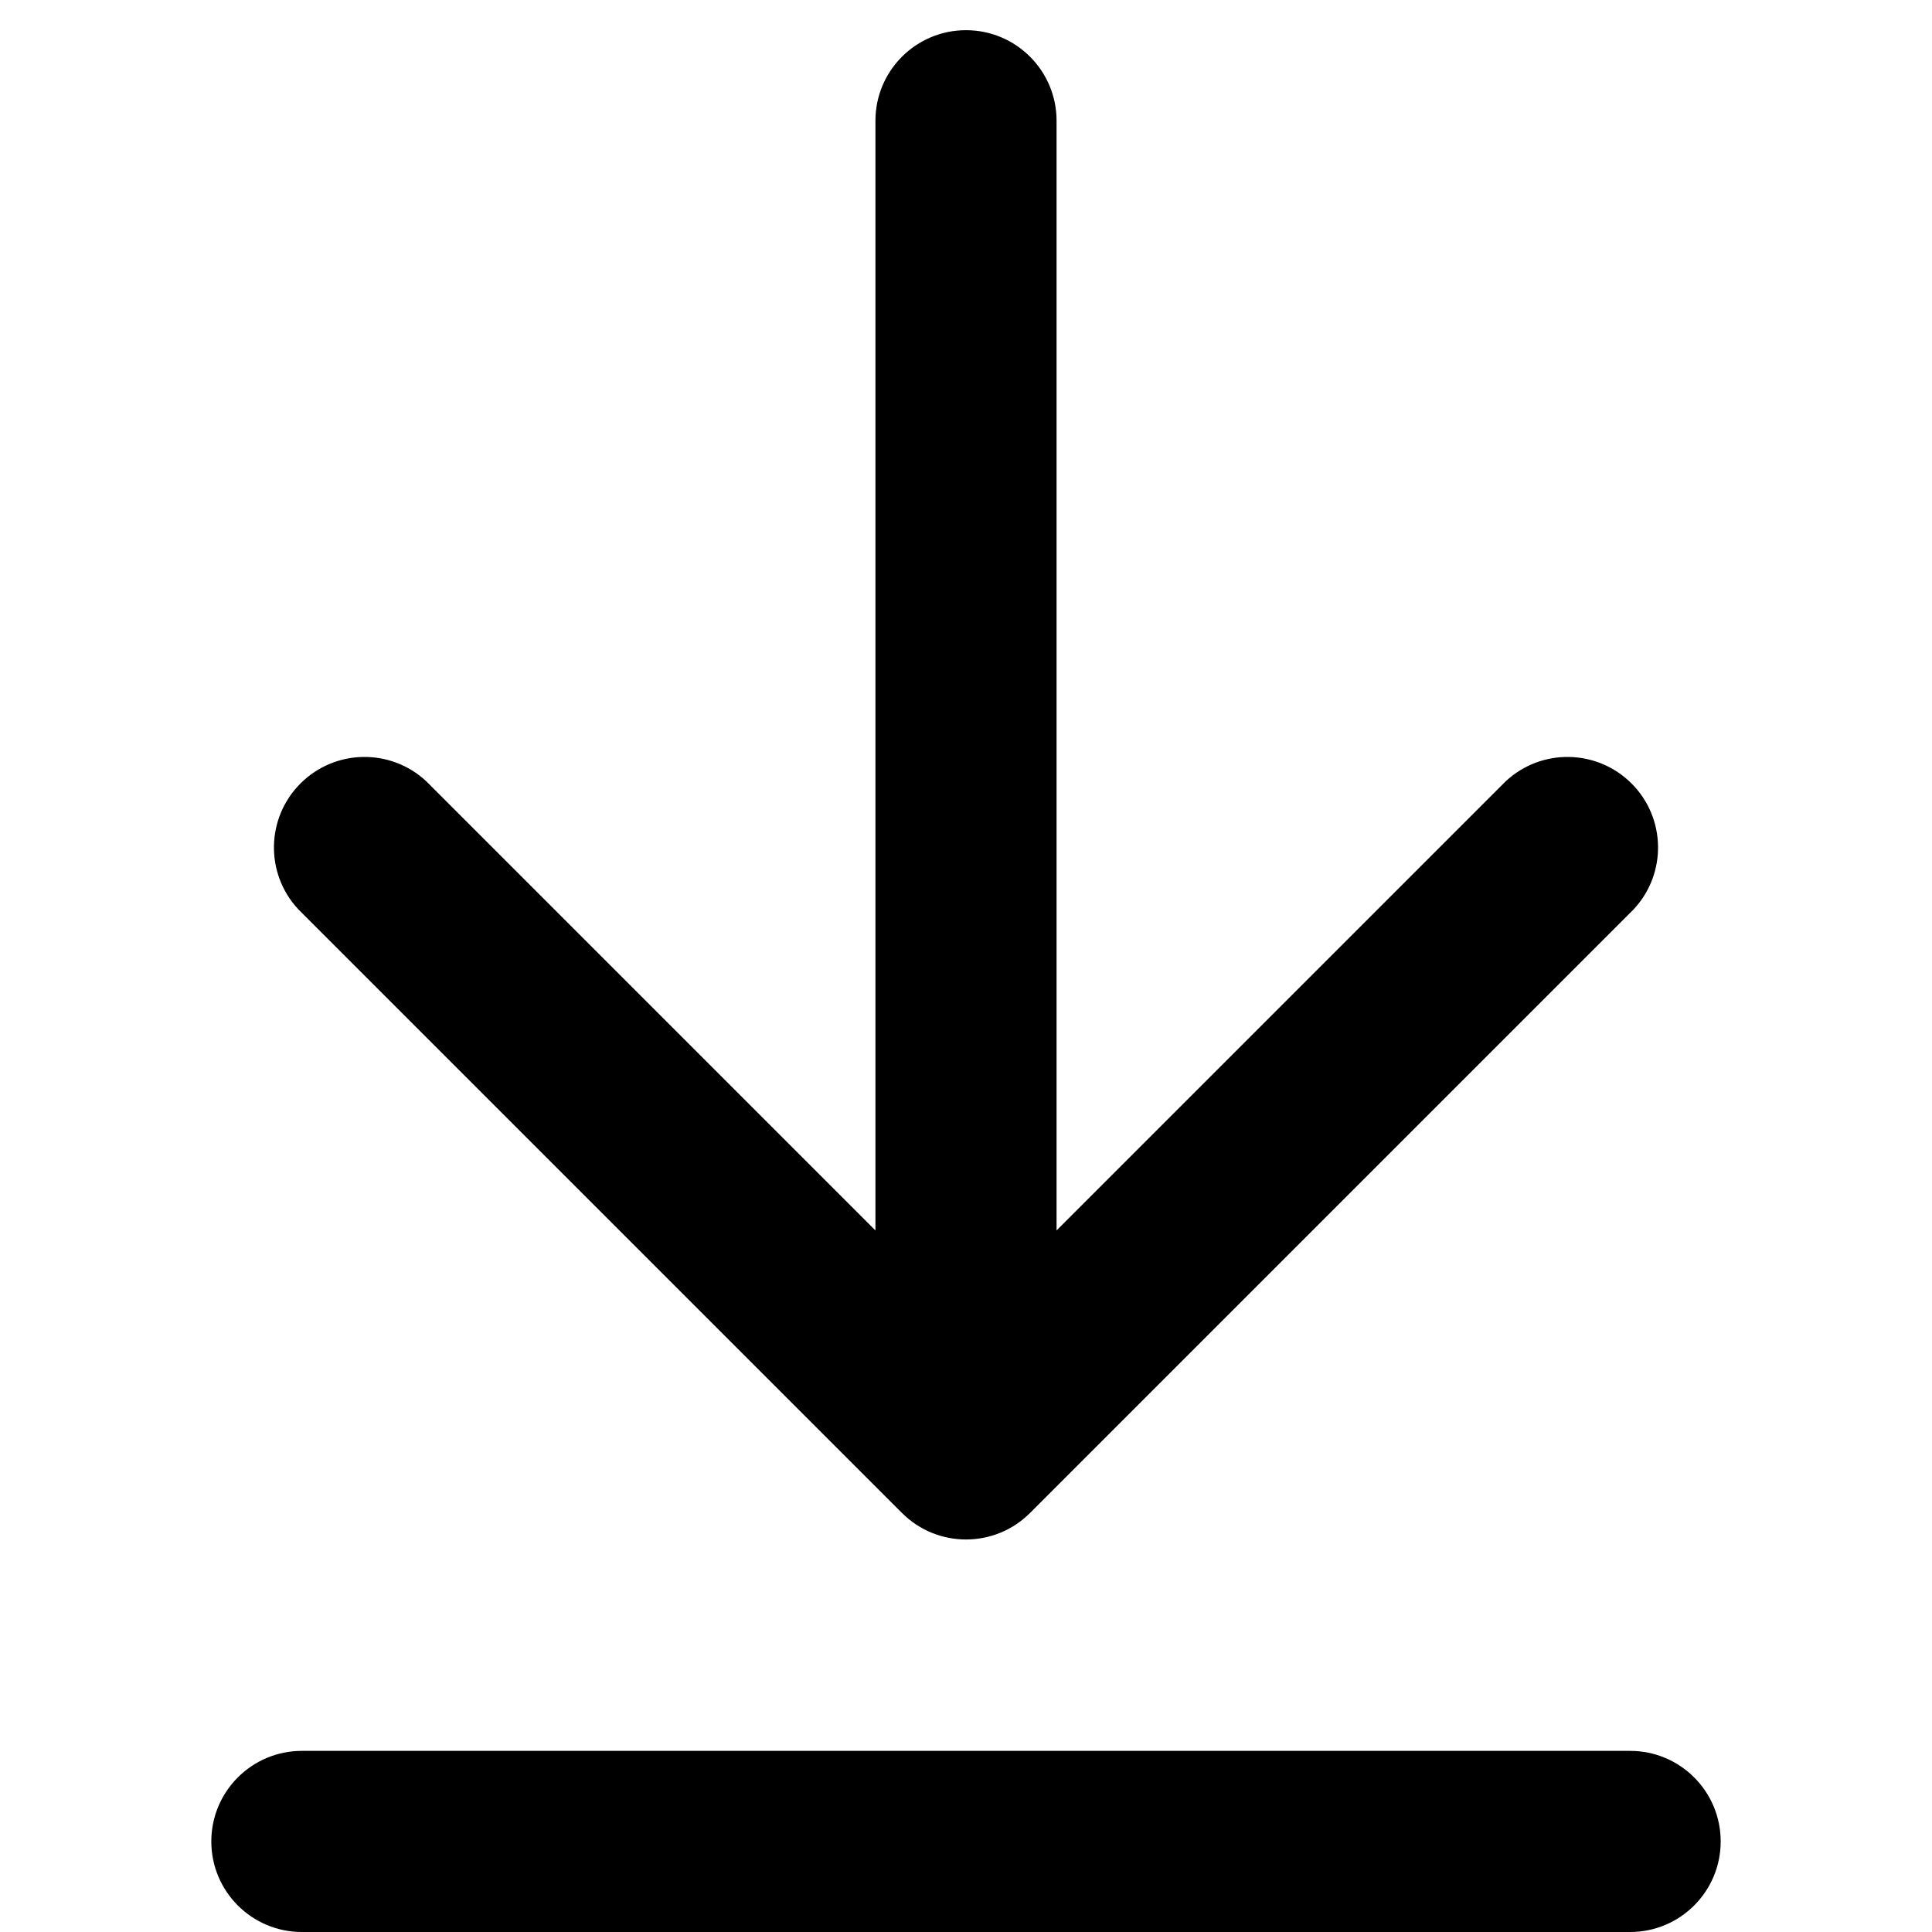
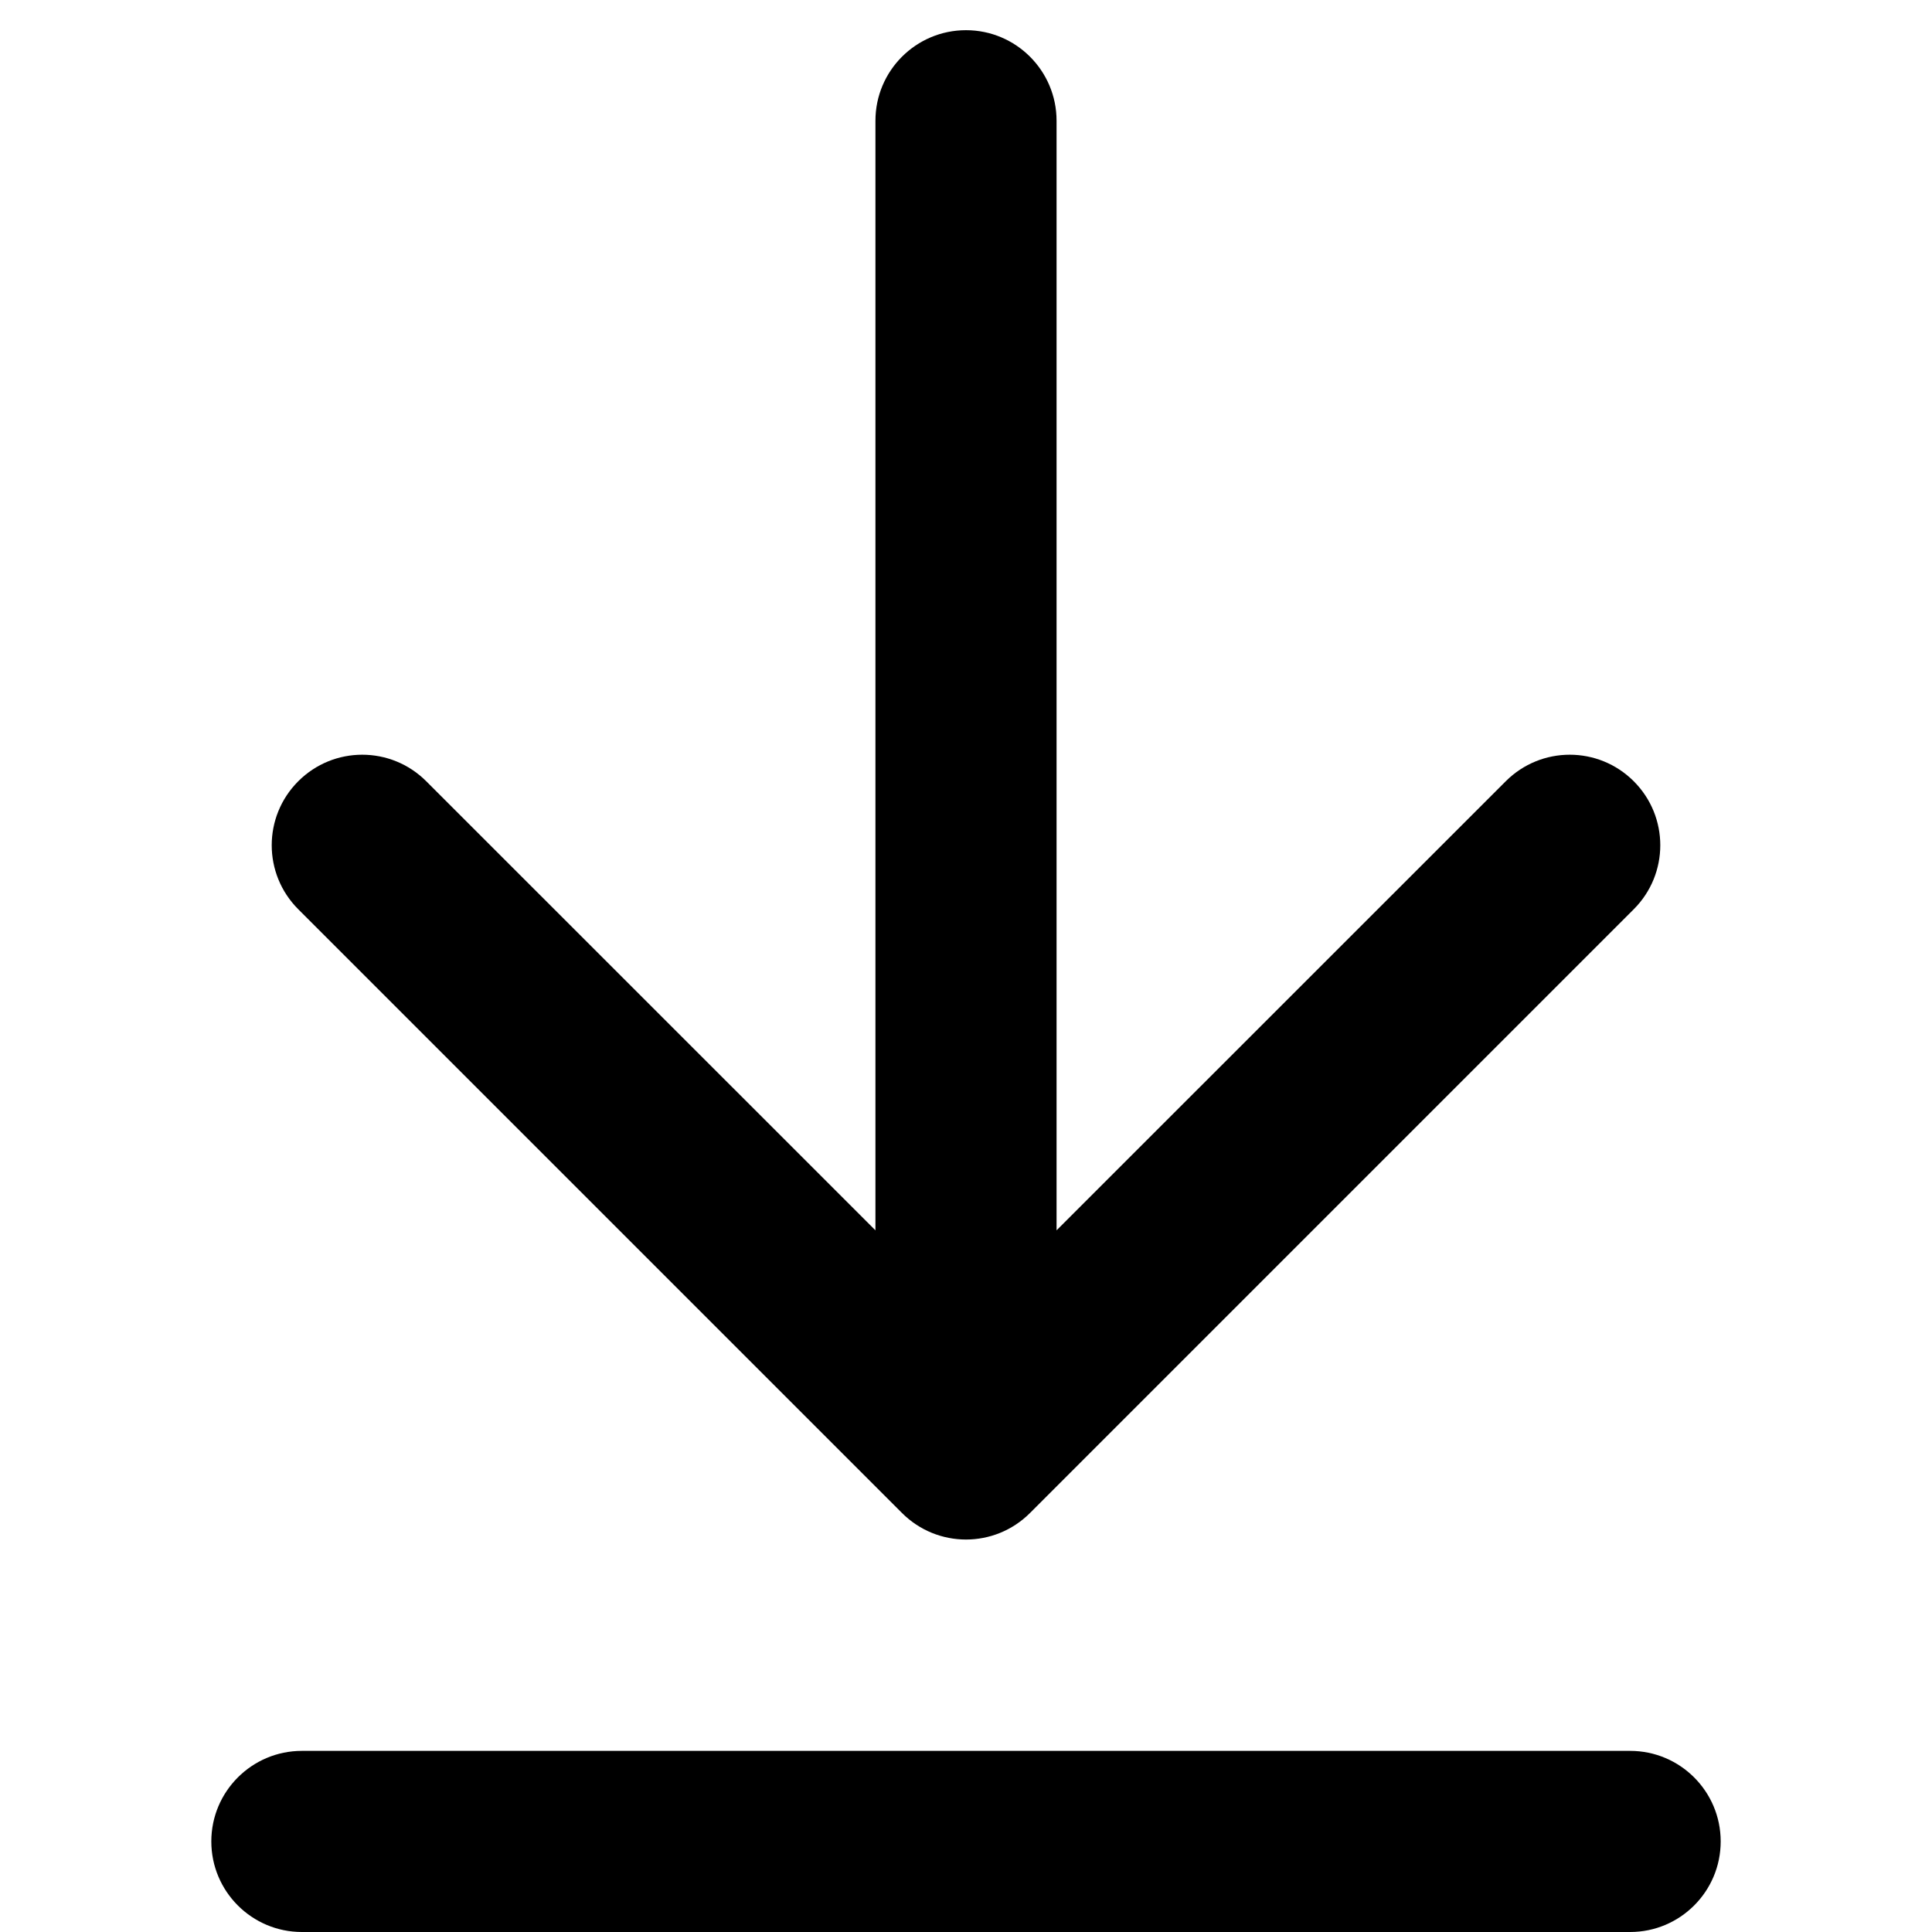
<svg xmlns="http://www.w3.org/2000/svg" width="16" height="16" viewBox="0 0 16 16" fill="none">
-   <path fill-rule="evenodd" clip-rule="evenodd" d="M7.25 10.19L3.53 6.47a.75.75 0 00-1.06 1.06l5 5a.75.75 0 001.06 0l5-5a.75.75 0 00-1.06-1.06l-3.72 3.72V1a.75.75 0 00-1.5 0v9.19zm-5.5 5.06a.75.75 0 01.75-.75h11a.75.75 0 010 1.5h-11a.75.75 0 01-.75-.75z" fill="#000" />
+   <path fill-rule="evenodd" clip-rule="evenodd" d="M7.25 10.189L3.53 6.47C3.237 6.177 2.763 6.177 2.47 6.47C2.177 6.763 2.177 7.237 2.47 7.53L7.47 12.53C7.763 12.823 8.237 12.823 8.53 12.53L13.53 7.53C13.823 7.237 13.823 6.763 13.53 6.47C13.237 6.177 12.763 6.177 12.47 6.47L8.75 10.189L8.75 1C8.75 0.586 8.414 0.25 8 0.25C7.586 0.25 7.25 0.586 7.25 1L7.25 10.189ZM1.75 15.25C1.75 14.836 2.086 14.5 2.5 14.5L13.5 14.5C13.914 14.5 14.25 14.836 14.25 15.25C14.25 15.664 13.914 16 13.5 16L2.5 16C2.086 16 1.75 15.664 1.75 15.25Z" fill="black" />
</svg>
